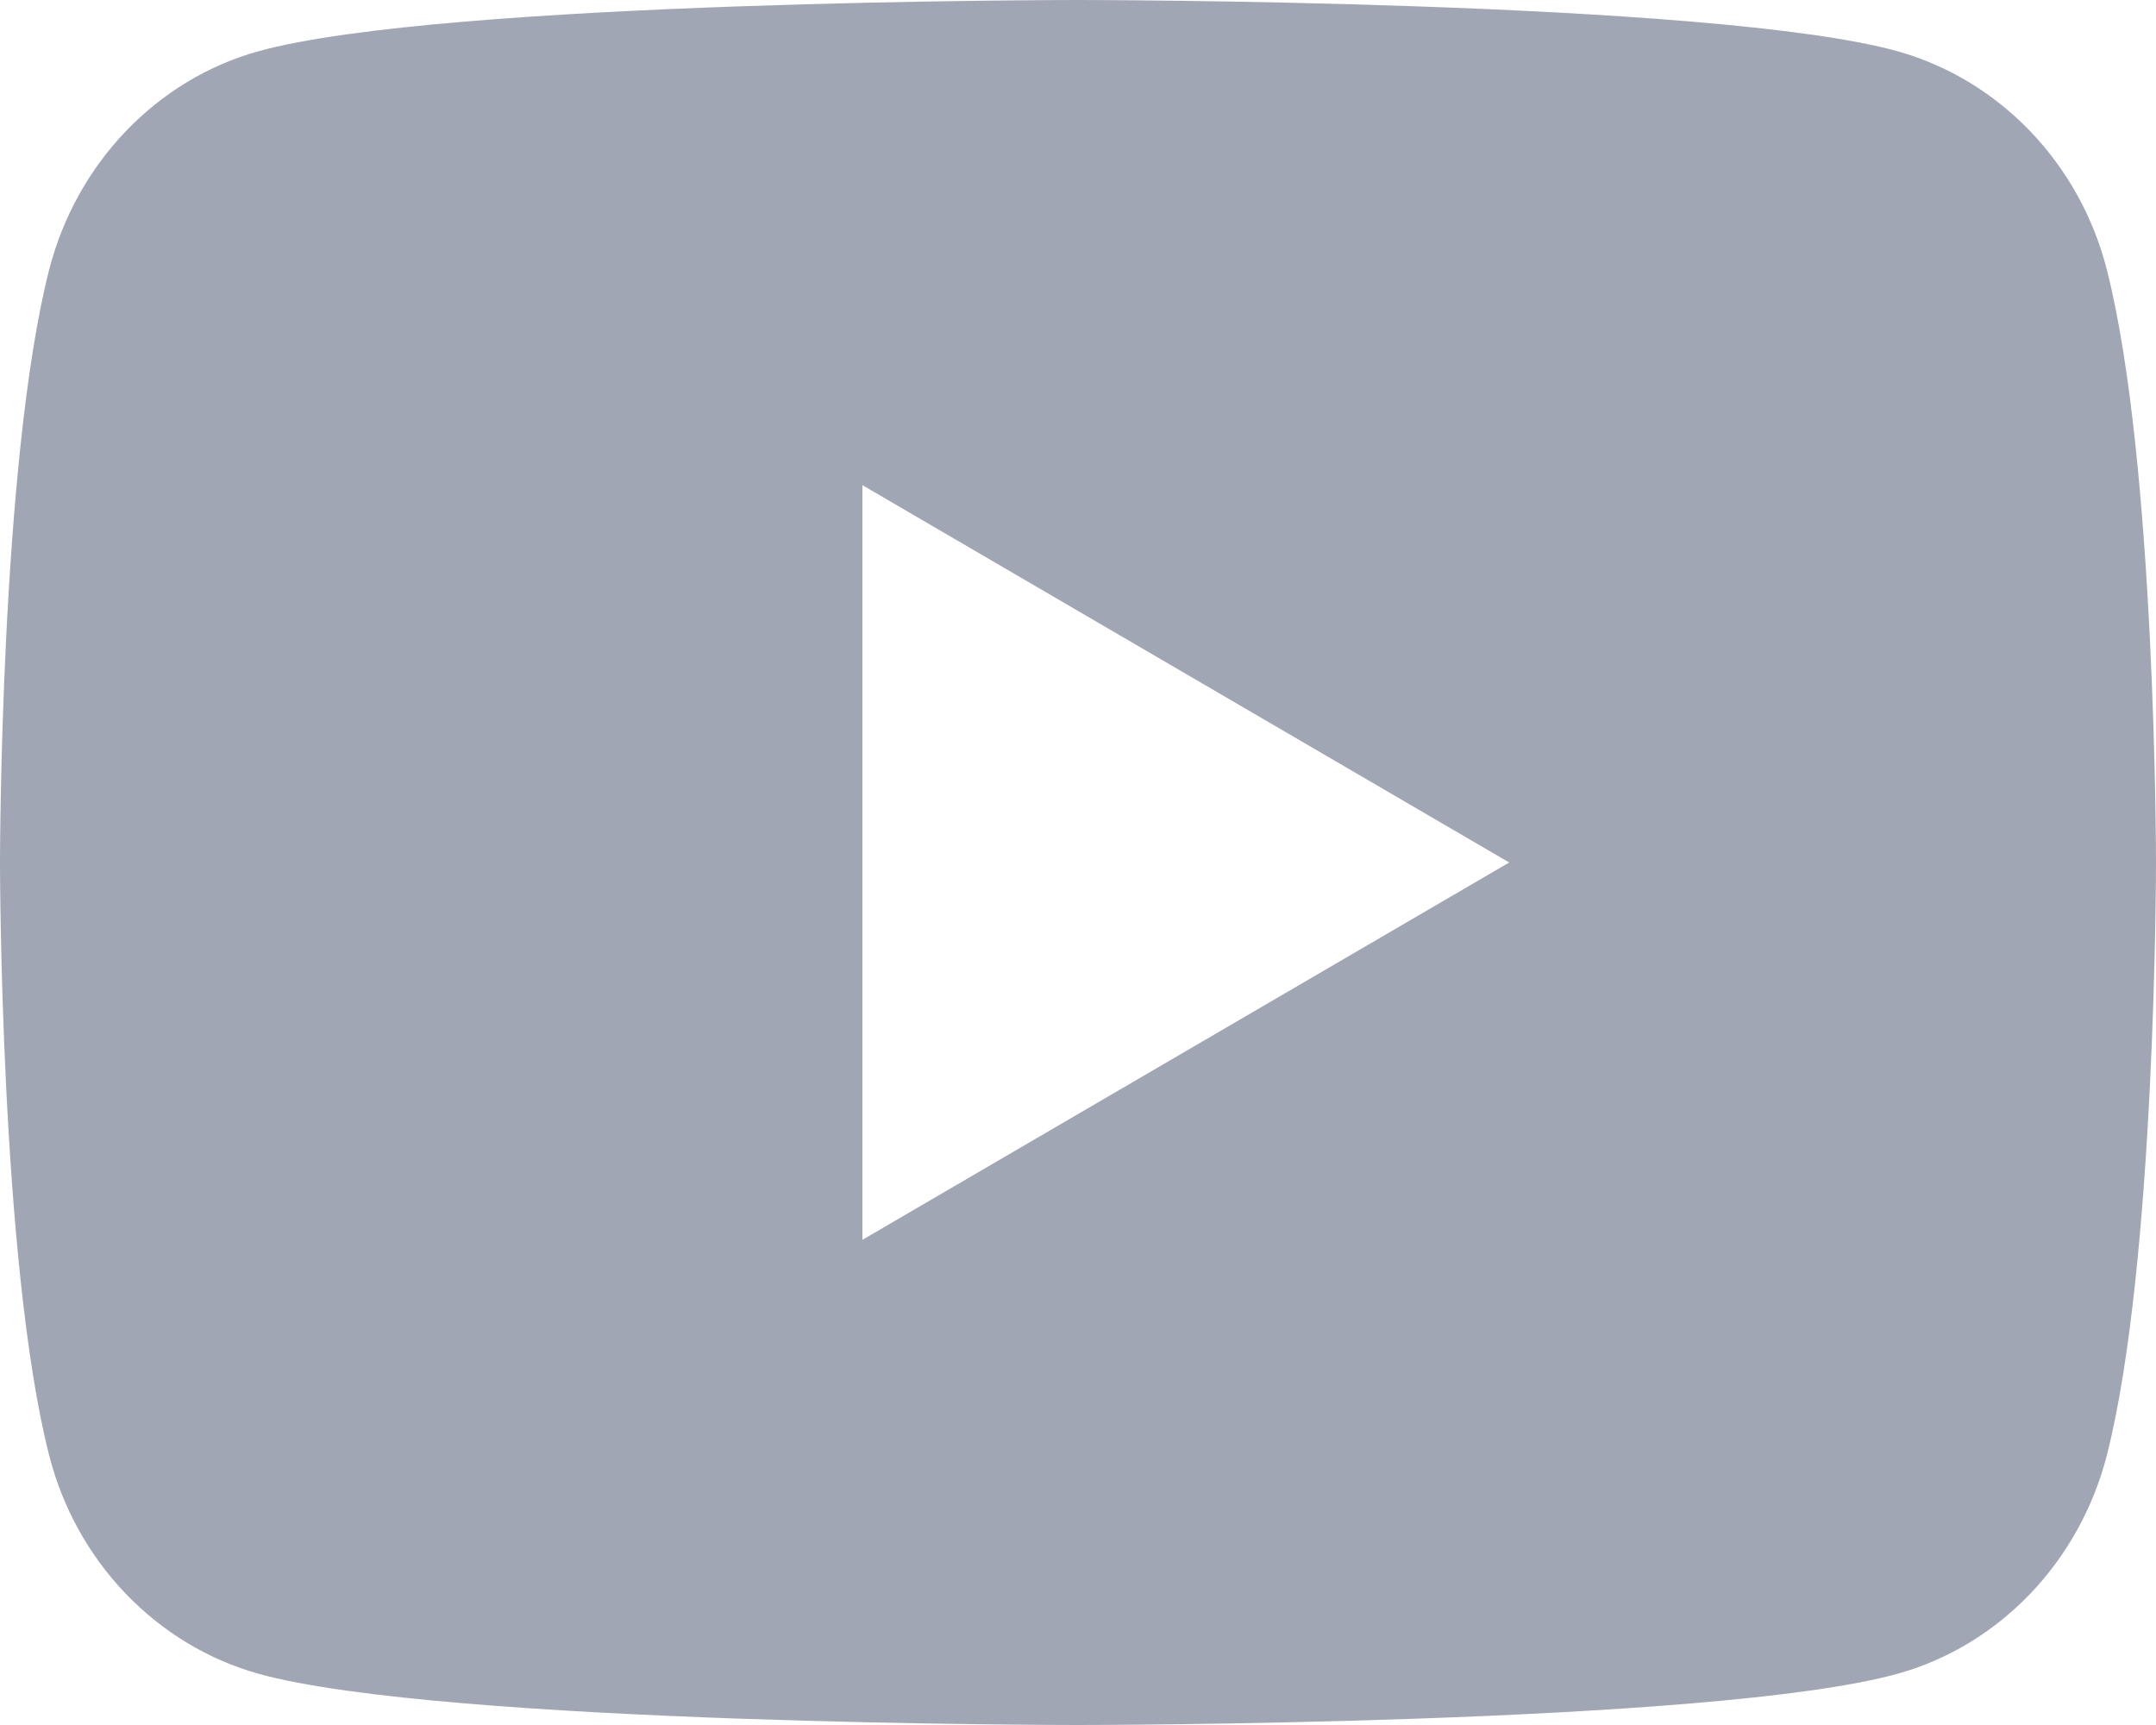
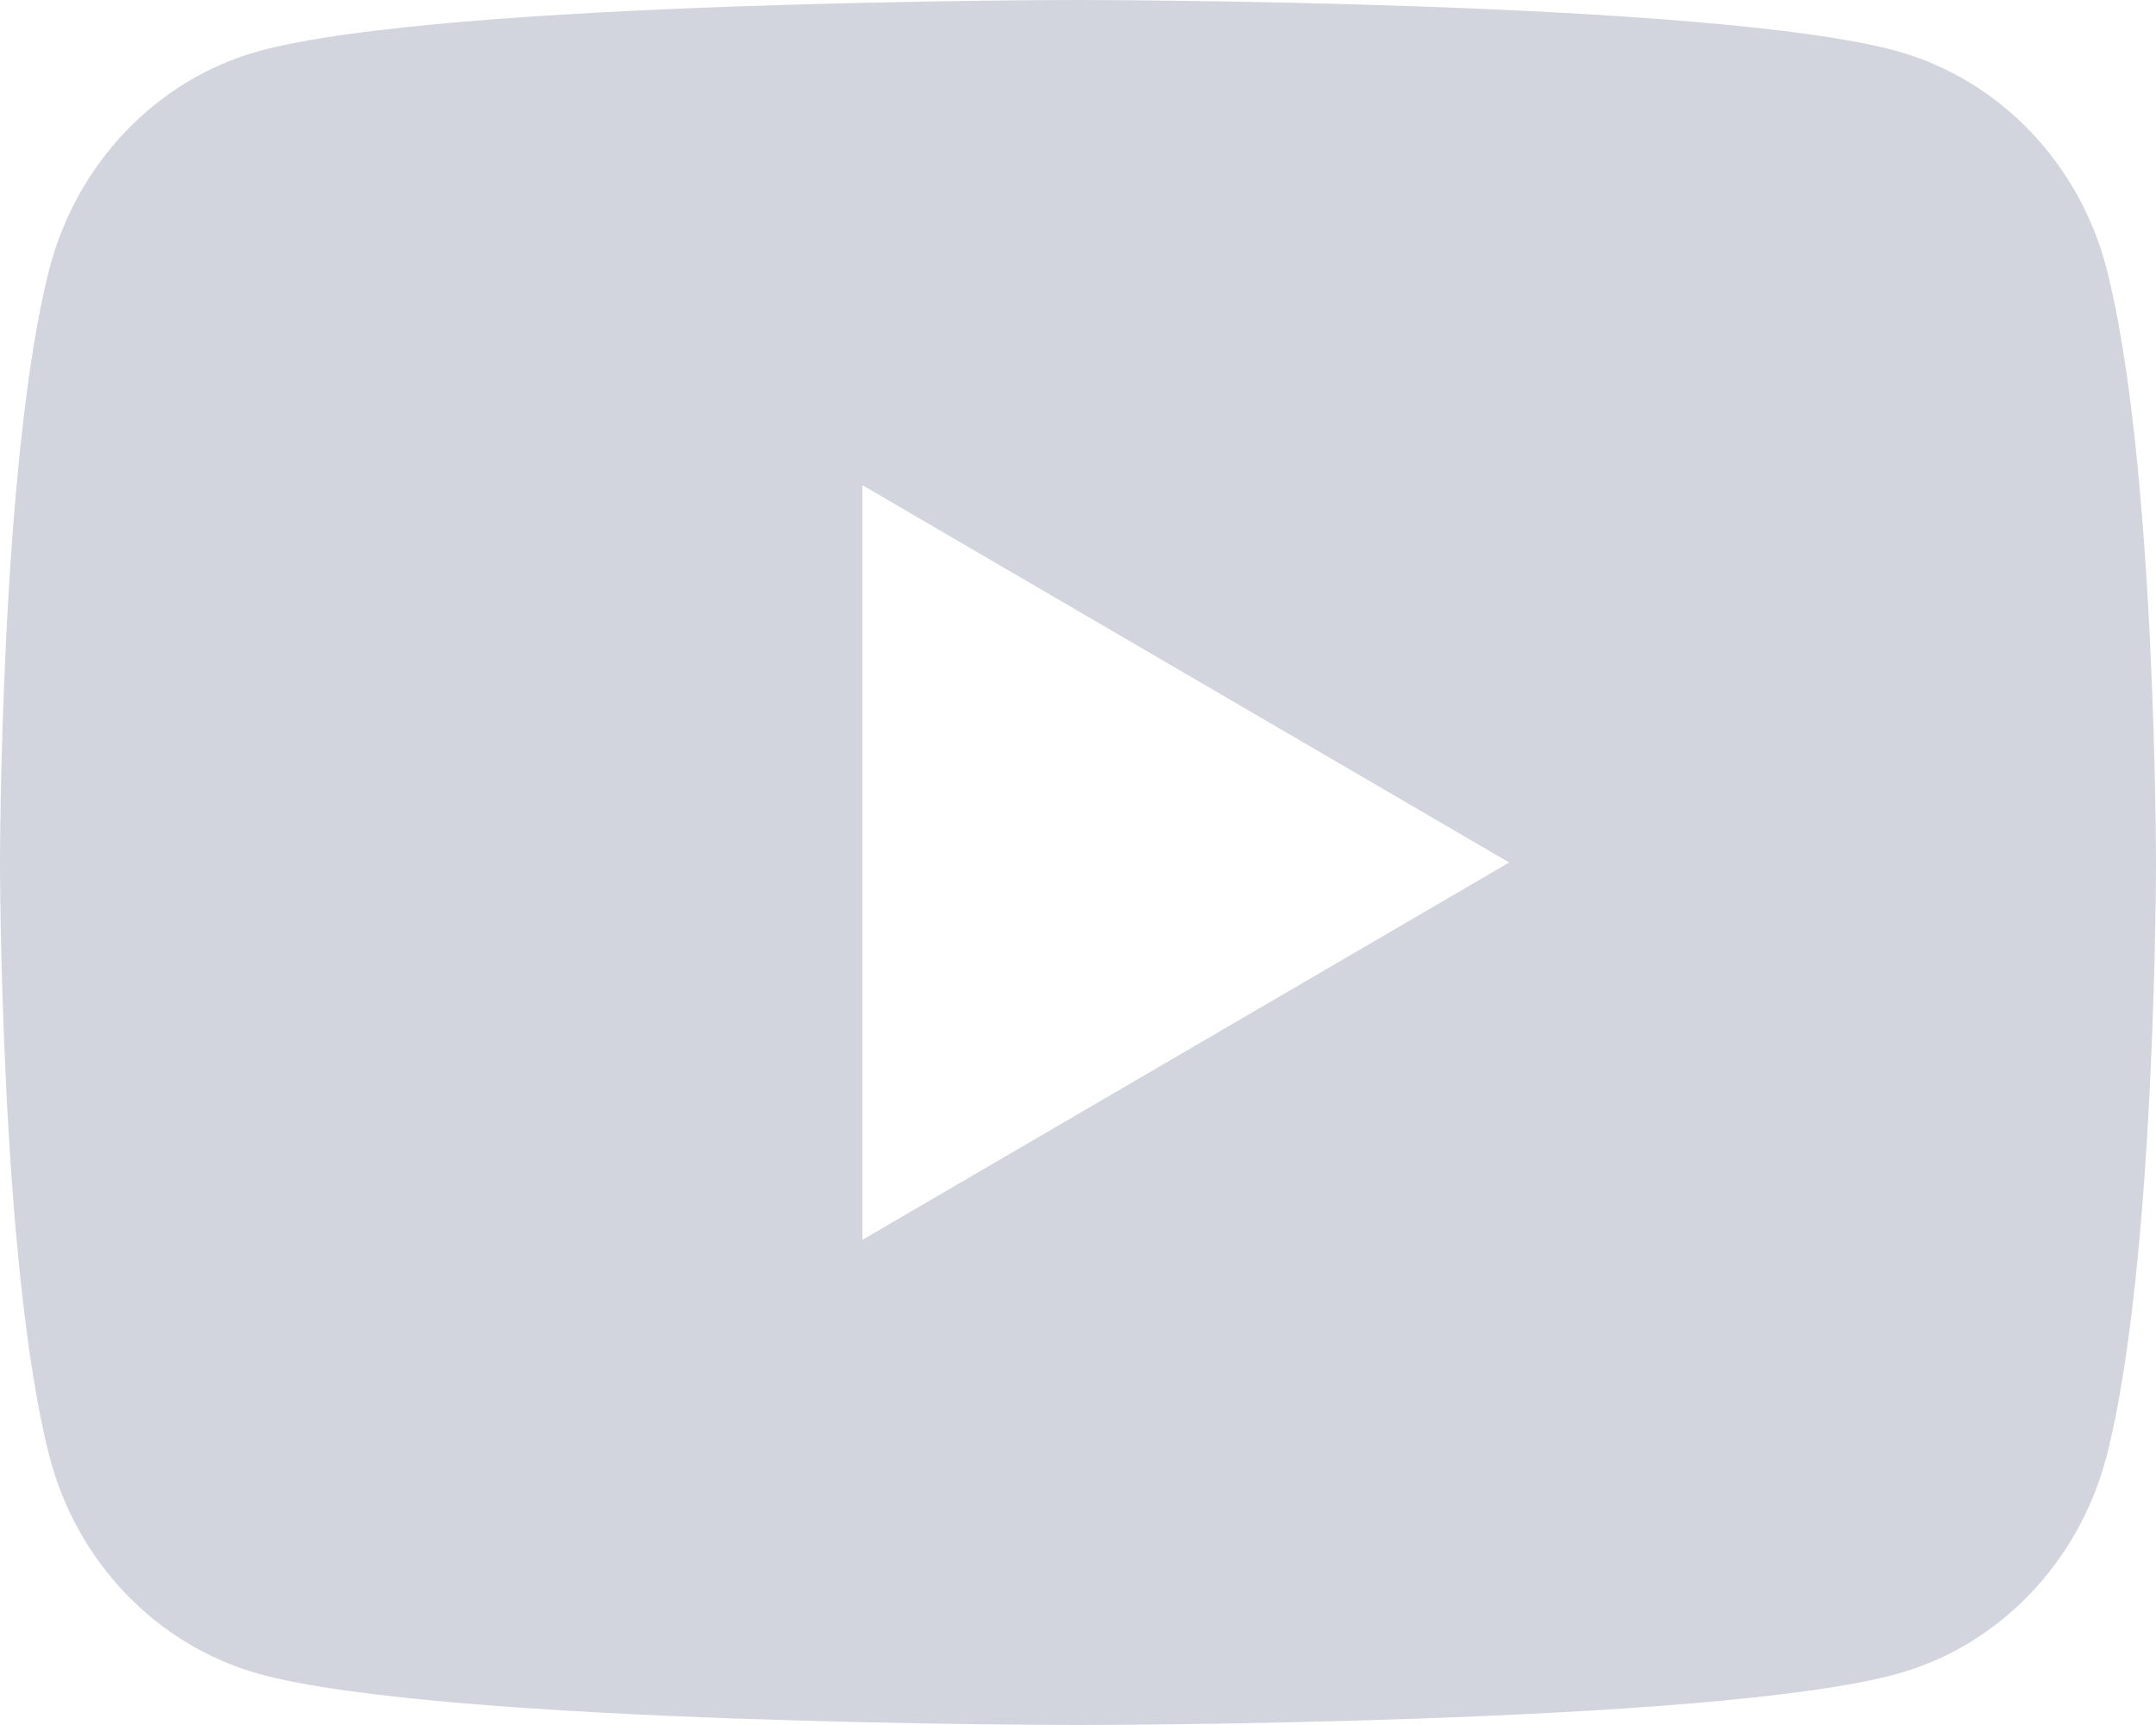
<svg xmlns="http://www.w3.org/2000/svg" width="20" height="16" viewBox="0 0 20 16" fill="none">
-   <path d="M19.543 2.498C20 4.28 20 8 20 8C20 8 20 11.72 19.543 13.502C19.289 14.487 18.546 15.262 17.605 15.524C15.896 16 10 16 10 16C10 16 4.107 16 2.395 15.524C1.45 15.258 0.708 14.484 0.457 13.502C2.98023e-08 11.72 0 8 0 8C0 8 2.98023e-08 4.28 0.457 2.498C0.711 1.513 1.454 0.738 2.395 0.476C4.107 -1.78814e-07 10 0 10 0C10 0 15.896 -1.78814e-07 17.605 0.476C18.55 0.742 19.292 1.516 19.543 2.498ZM8 11.5L14 8L8 4.5V11.5Z" fill="#A1A6B4" />
+   <path d="M19.543 2.498C20 4.28 20 8 20 8C20 8 20 11.72 19.543 13.502C19.289 14.487 18.546 15.262 17.605 15.524C15.896 16 10 16 10 16C10 16 4.107 16 2.395 15.524C1.45 15.258 0.708 14.484 0.457 13.502C2.98023e-08 11.72 0 8 0 8C0 8 2.98023e-08 4.28 0.457 2.498C0.711 1.513 1.454 0.738 2.395 0.476C4.107 -1.78814e-07 10 0 10 0C10 0 15.896 -1.78814e-07 17.605 0.476C18.55 0.742 19.292 1.516 19.543 2.498ZM8 11.5L14 8L8 4.5V11.5Z" fill="#D2D5DD" />
</svg>
